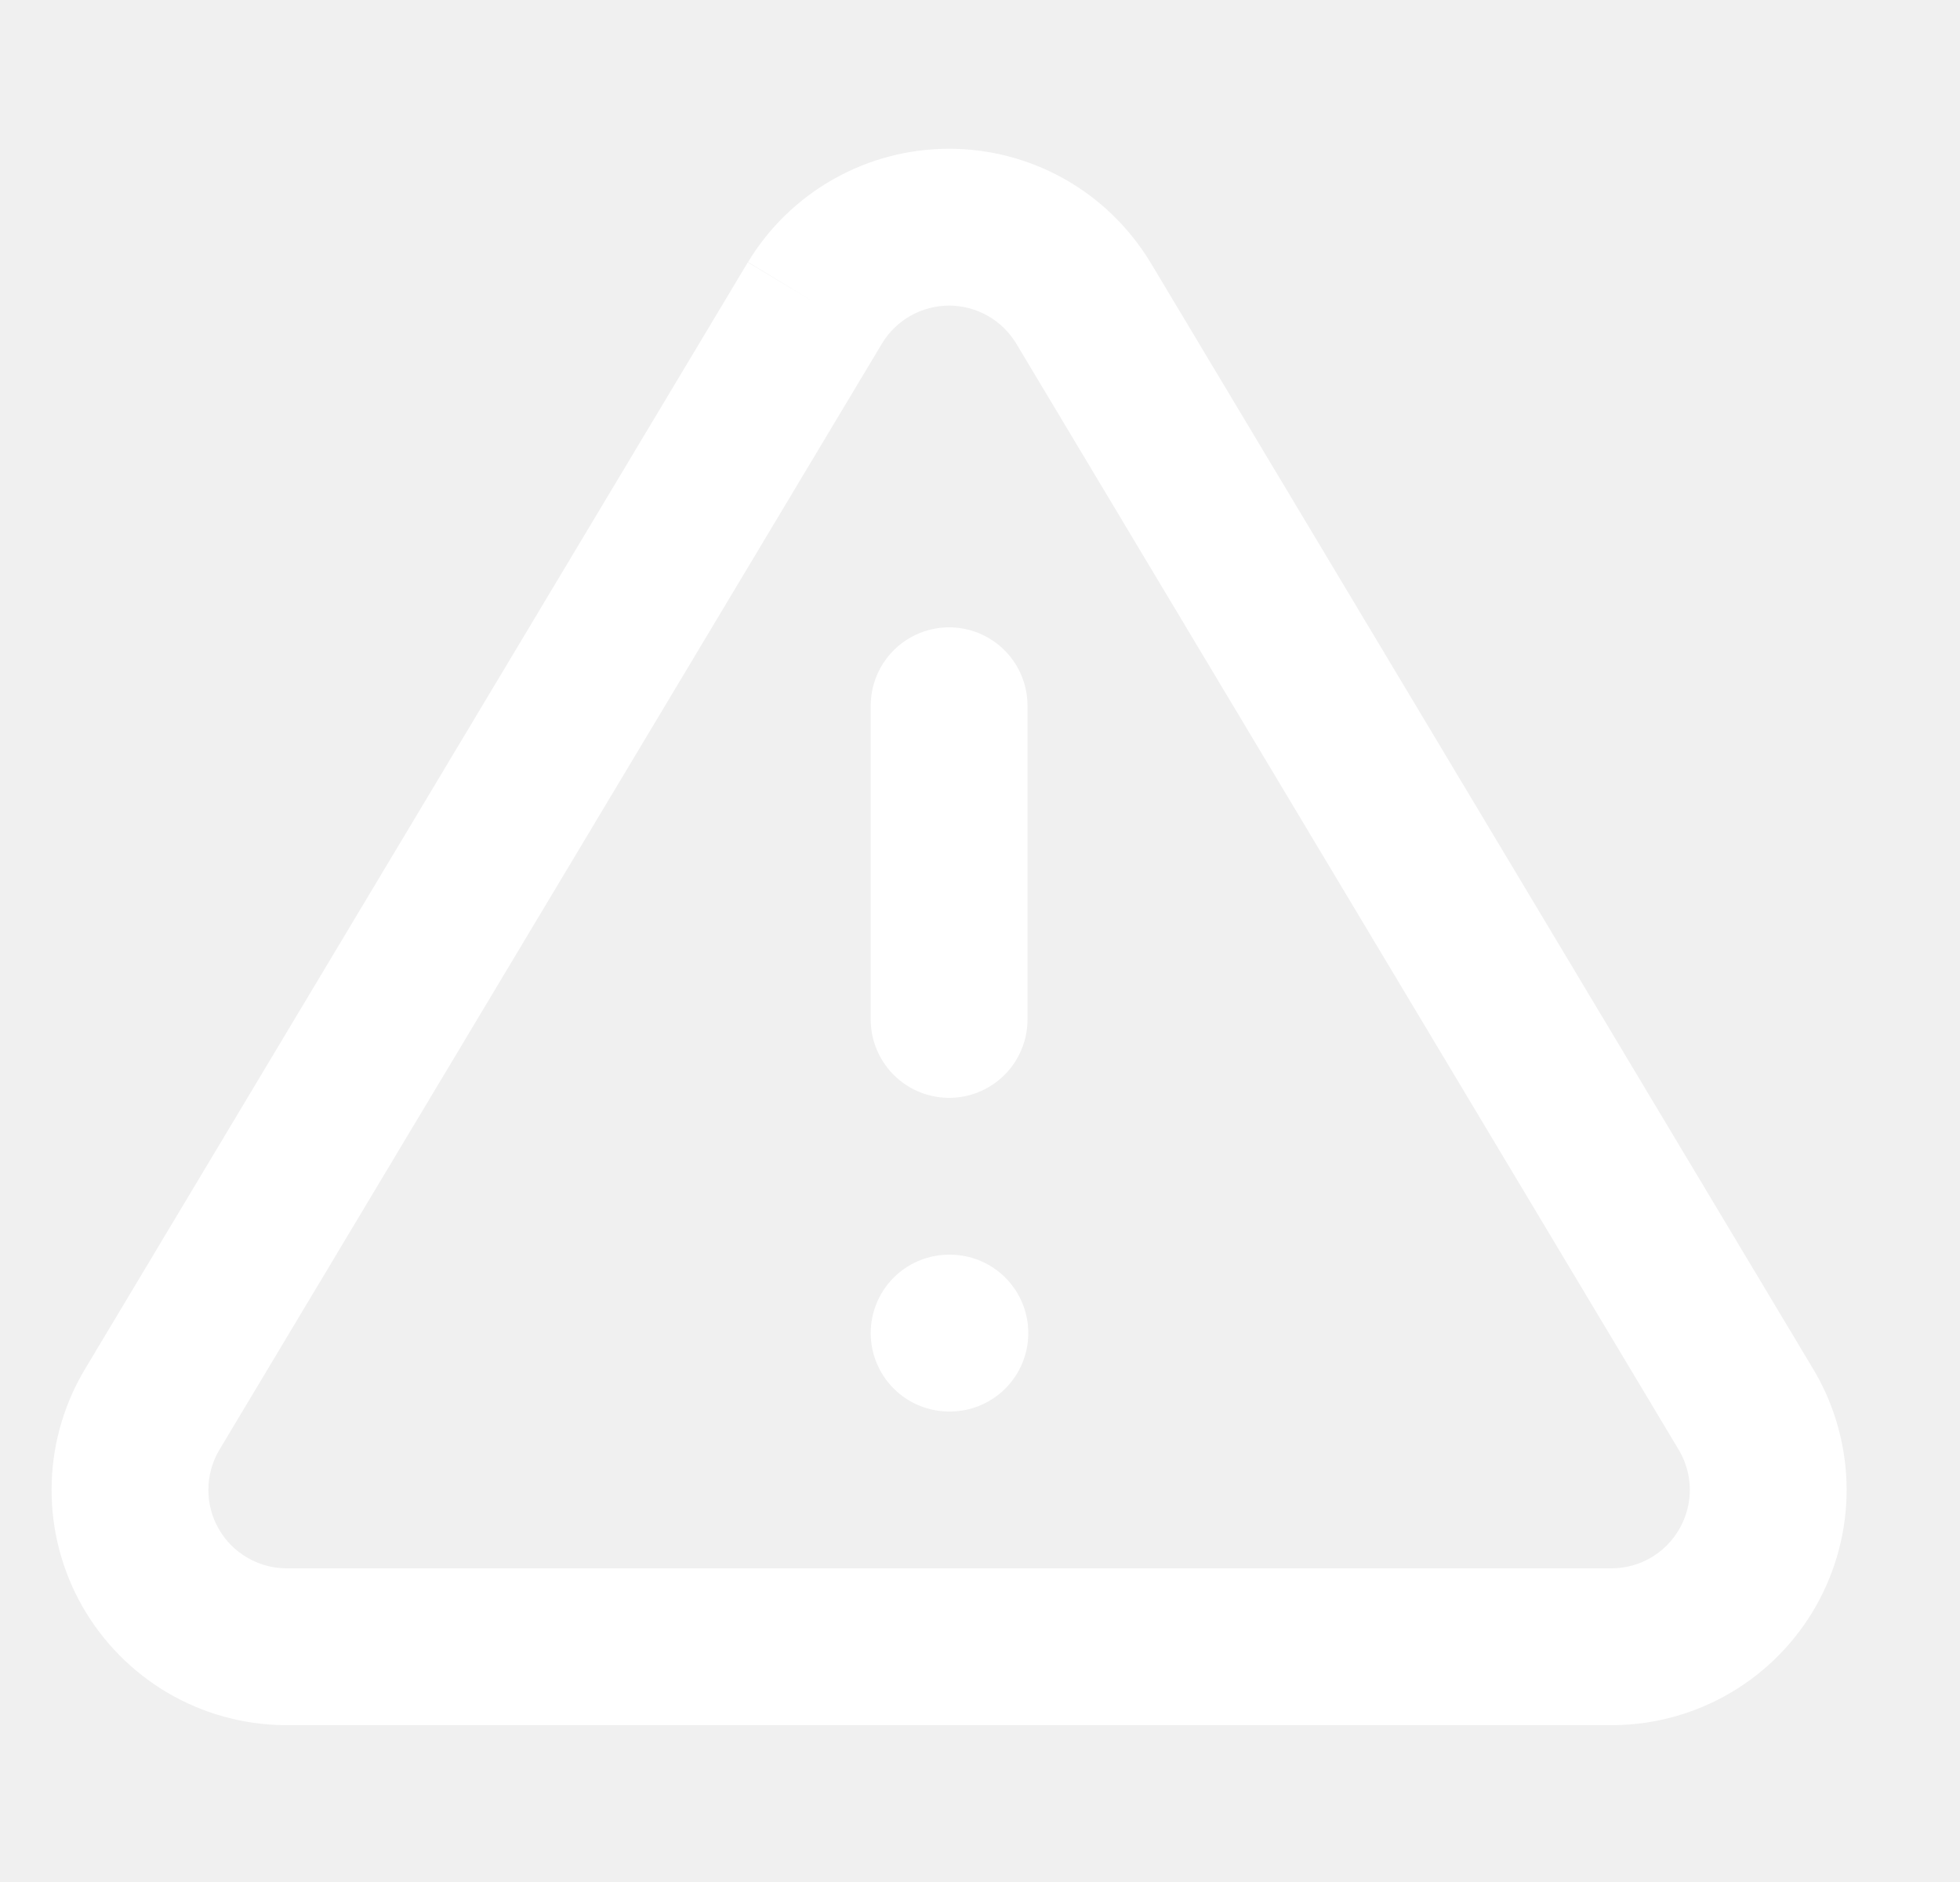
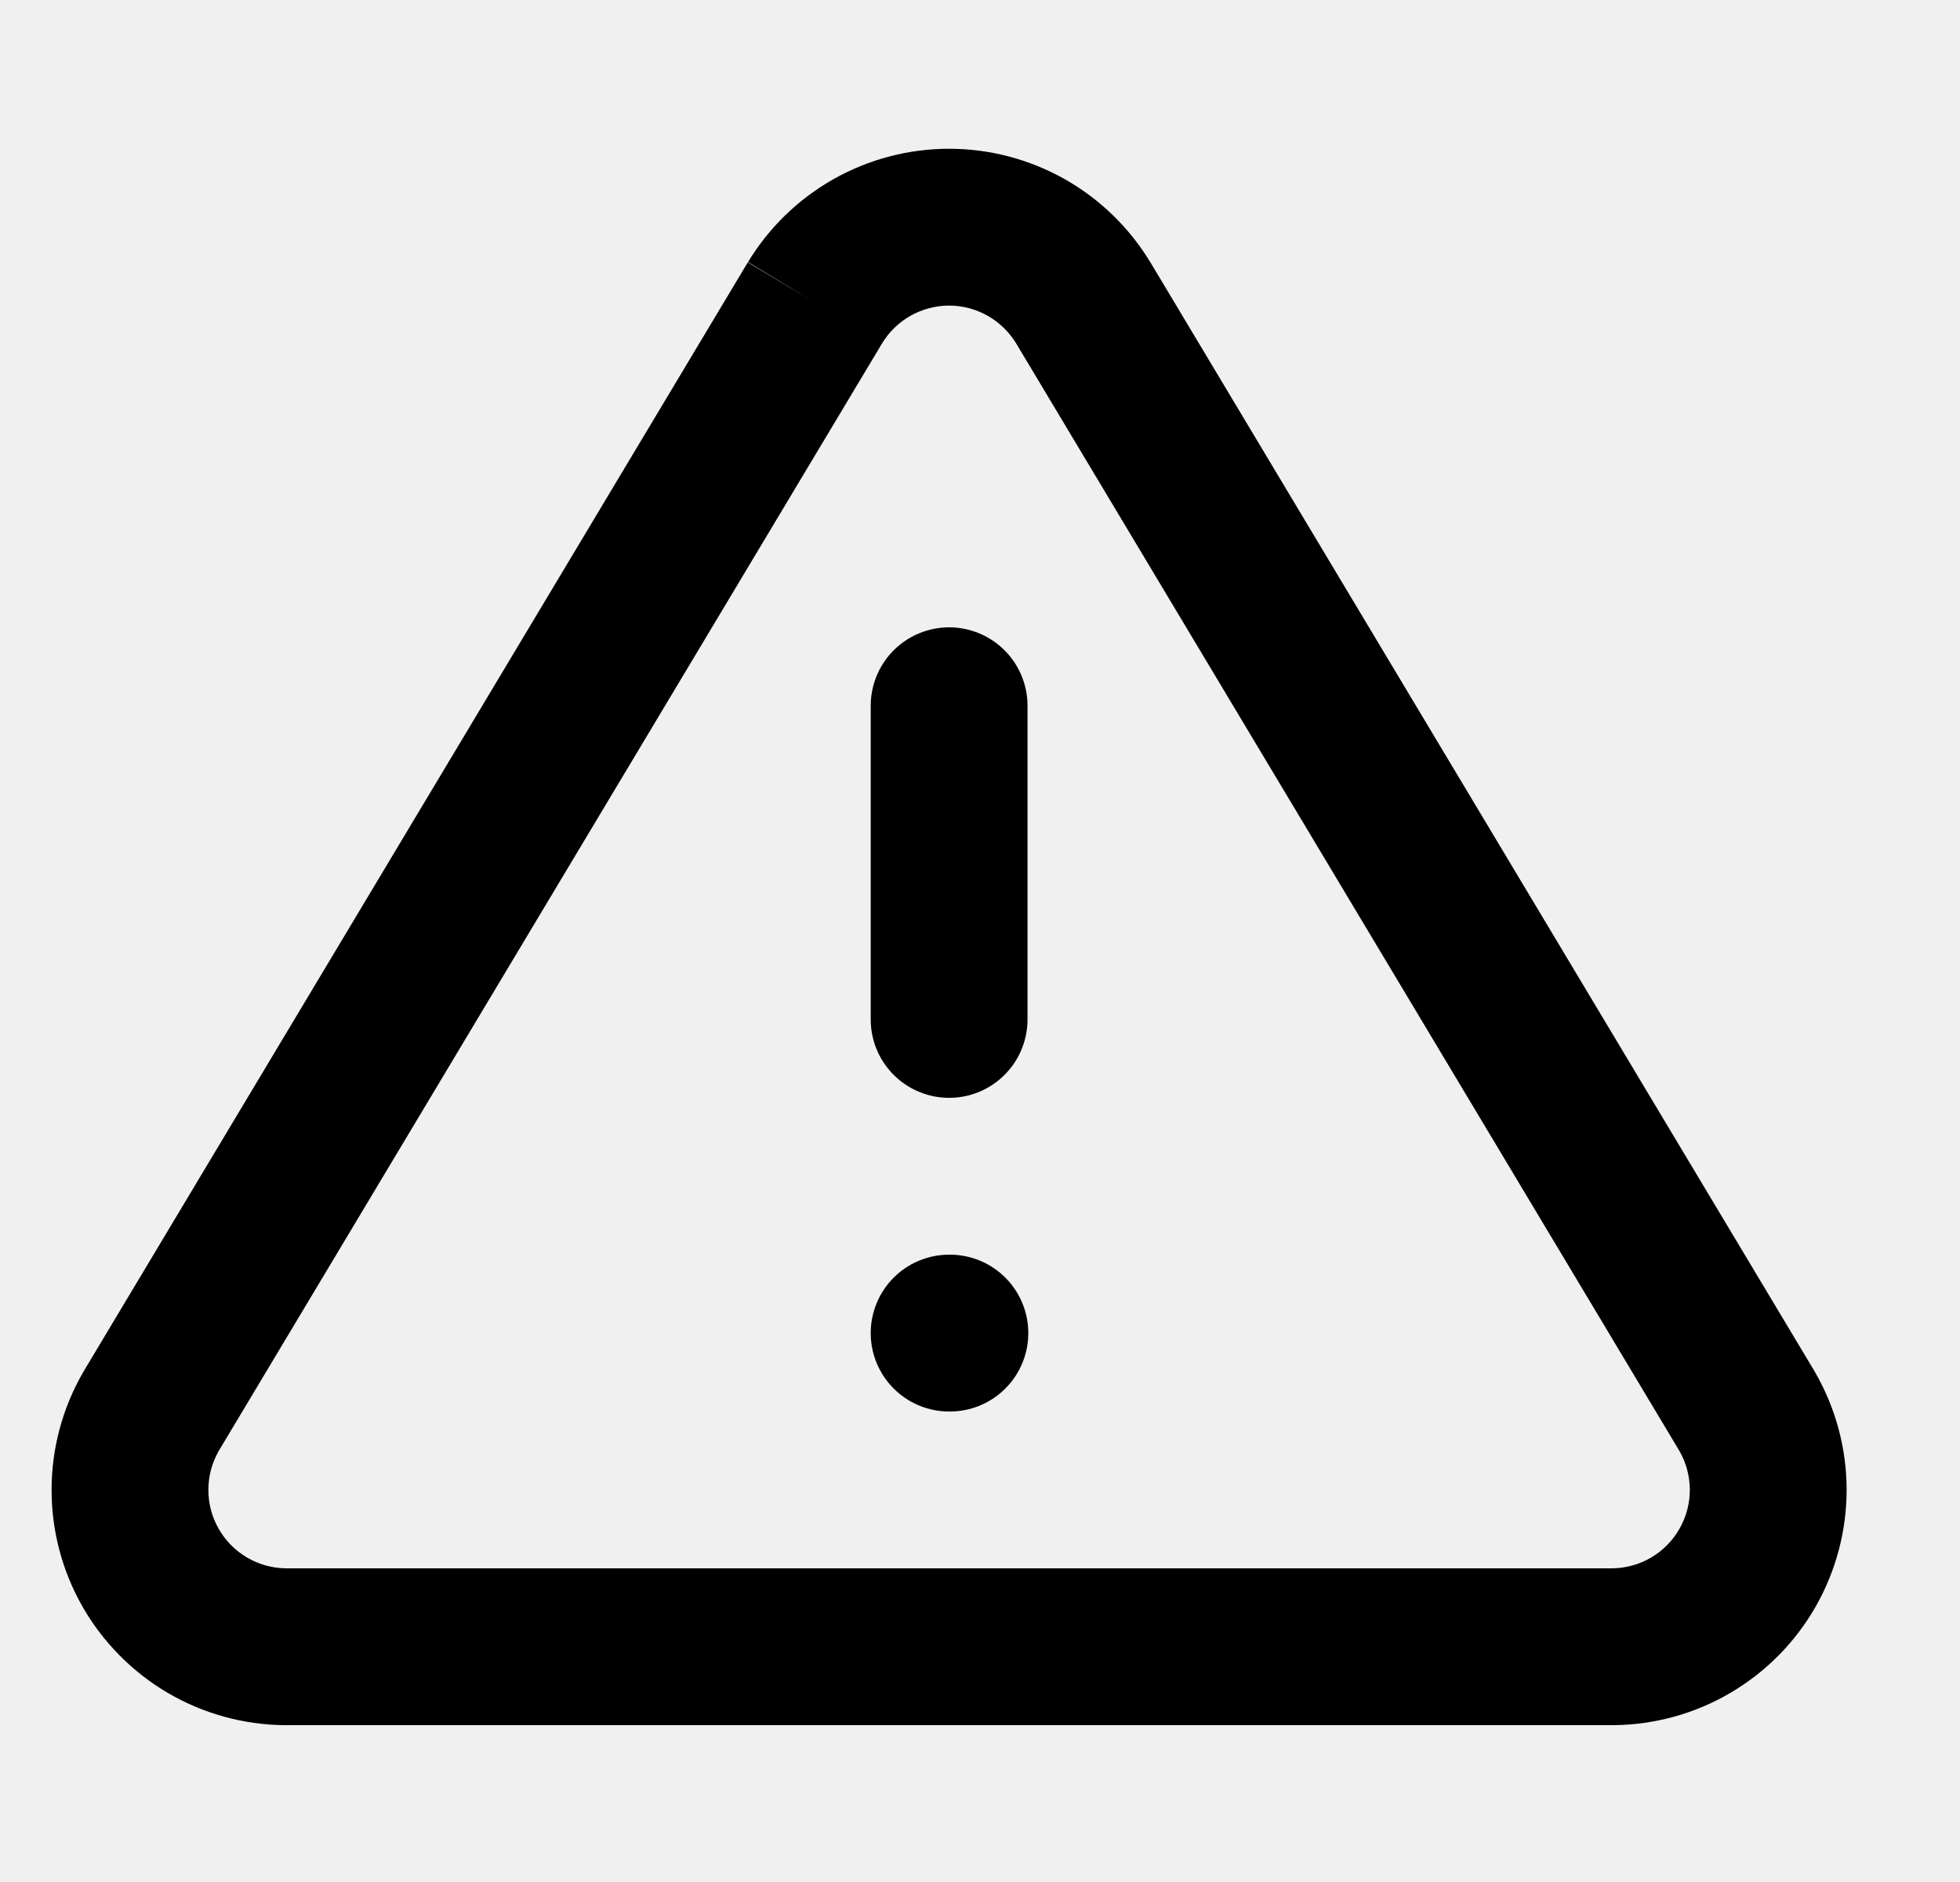
<svg xmlns="http://www.w3.org/2000/svg" width="25" height="24" viewBox="0 0 25 24" fill="none">
  <g clip-path="url(#clip0_2_3289)">
-     <path fill-rule="evenodd" clip-rule="evenodd" d="M10.634 2.283C11.083 2.03 11.59 1.897 12.106 1.897C12.621 1.897 13.128 2.03 13.578 2.283C14.027 2.536 14.403 2.901 14.671 3.342L14.674 3.346L23.144 17.486L23.152 17.5C23.414 17.954 23.552 18.468 23.554 18.992C23.555 19.516 23.419 20.031 23.16 20.486C22.901 20.941 22.527 21.32 22.075 21.586C21.624 21.852 21.11 21.994 20.587 22L20.576 22L3.625 22C3.101 21.994 2.588 21.852 2.136 21.586C1.685 21.32 1.311 20.941 1.051 20.486C0.792 20.031 0.656 19.516 0.658 18.992C0.659 18.468 0.798 17.954 1.06 17.5L1.068 17.486L9.538 3.346L10.396 3.86L9.541 3.342C9.808 2.901 10.185 2.536 10.634 2.283ZM11.252 4.377L2.788 18.506C2.703 18.656 2.658 18.825 2.658 18.997C2.657 19.172 2.702 19.344 2.789 19.495C2.875 19.647 3 19.774 3.151 19.862C3.3 19.95 3.469 19.997 3.642 20H20.569C20.742 19.997 20.912 19.95 21.061 19.862C21.211 19.774 21.336 19.647 21.422 19.495C21.509 19.344 21.554 19.172 21.554 18.997C21.553 18.825 21.508 18.656 21.423 18.506L12.961 4.379C12.96 4.378 12.96 4.378 12.96 4.377C12.87 4.231 12.745 4.11 12.596 4.026C12.447 3.942 12.278 3.897 12.106 3.897C11.934 3.897 11.765 3.942 11.615 4.026C11.466 4.11 11.341 4.231 11.252 4.377Z" fill="white" />
-     <path d="M12.106 9V13" stroke="white" stroke-width="2" stroke-linecap="round" stroke-linejoin="round" />
-     <path d="M12.106 17H12.116" stroke="white" stroke-width="2" stroke-linecap="round" stroke-linejoin="round" />
+     <path fill-rule="evenodd" clip-rule="evenodd" d="M10.634 2.283C11.083 2.03 11.59 1.897 12.106 1.897C12.621 1.897 13.128 2.03 13.578 2.283C14.027 2.536 14.403 2.901 14.671 3.342L14.674 3.346L23.144 17.486L23.152 17.5C23.414 17.954 23.552 18.468 23.554 18.992C23.555 19.516 23.419 20.031 23.16 20.486C22.901 20.941 22.527 21.32 22.075 21.586C21.624 21.852 21.11 21.994 20.587 22L20.576 22L3.625 22C3.101 21.994 2.588 21.852 2.136 21.586C1.685 21.32 1.311 20.941 1.051 20.486C0.792 20.031 0.656 19.516 0.658 18.992C0.659 18.468 0.798 17.954 1.06 17.5L1.068 17.486L9.538 3.346L10.396 3.86L9.541 3.342C9.808 2.901 10.185 2.536 10.634 2.283ZM11.252 4.377L2.788 18.506C2.703 18.656 2.658 18.825 2.658 18.997C2.657 19.172 2.702 19.344 2.789 19.495C2.875 19.647 3 19.774 3.151 19.862C3.3 19.95 3.469 19.997 3.642 20H20.569C20.742 19.997 20.912 19.95 21.061 19.862C21.211 19.774 21.336 19.647 21.422 19.495C21.509 19.344 21.554 19.172 21.554 18.997C21.553 18.825 21.508 18.656 21.423 18.506L12.961 4.379C12.96 4.378 12.96 4.378 12.96 4.377C12.87 4.231 12.745 4.11 12.596 4.026C12.447 3.942 12.278 3.897 12.106 3.897C11.934 3.897 11.765 3.942 11.615 4.026C11.466 4.11 11.341 4.231 11.252 4.377Z" fill="black" />
+     <path d="M12.106 9V13" stroke="black" stroke-width="2" stroke-linecap="round" stroke-linejoin="round" />
+     <path d="M12.106 17H12.116" stroke="black" stroke-width="2" stroke-linecap="round" stroke-linejoin="round" />
  </g>
  <defs>
    <clipPath id="clip0_2_3289">
-       <rect width="24" height="24" fill="white" transform="translate(0.105957)" />
+       <rect width="24" height="24" fill="black" transform="translate(0.105957)" />
    </clipPath>
  </defs>
</svg>
